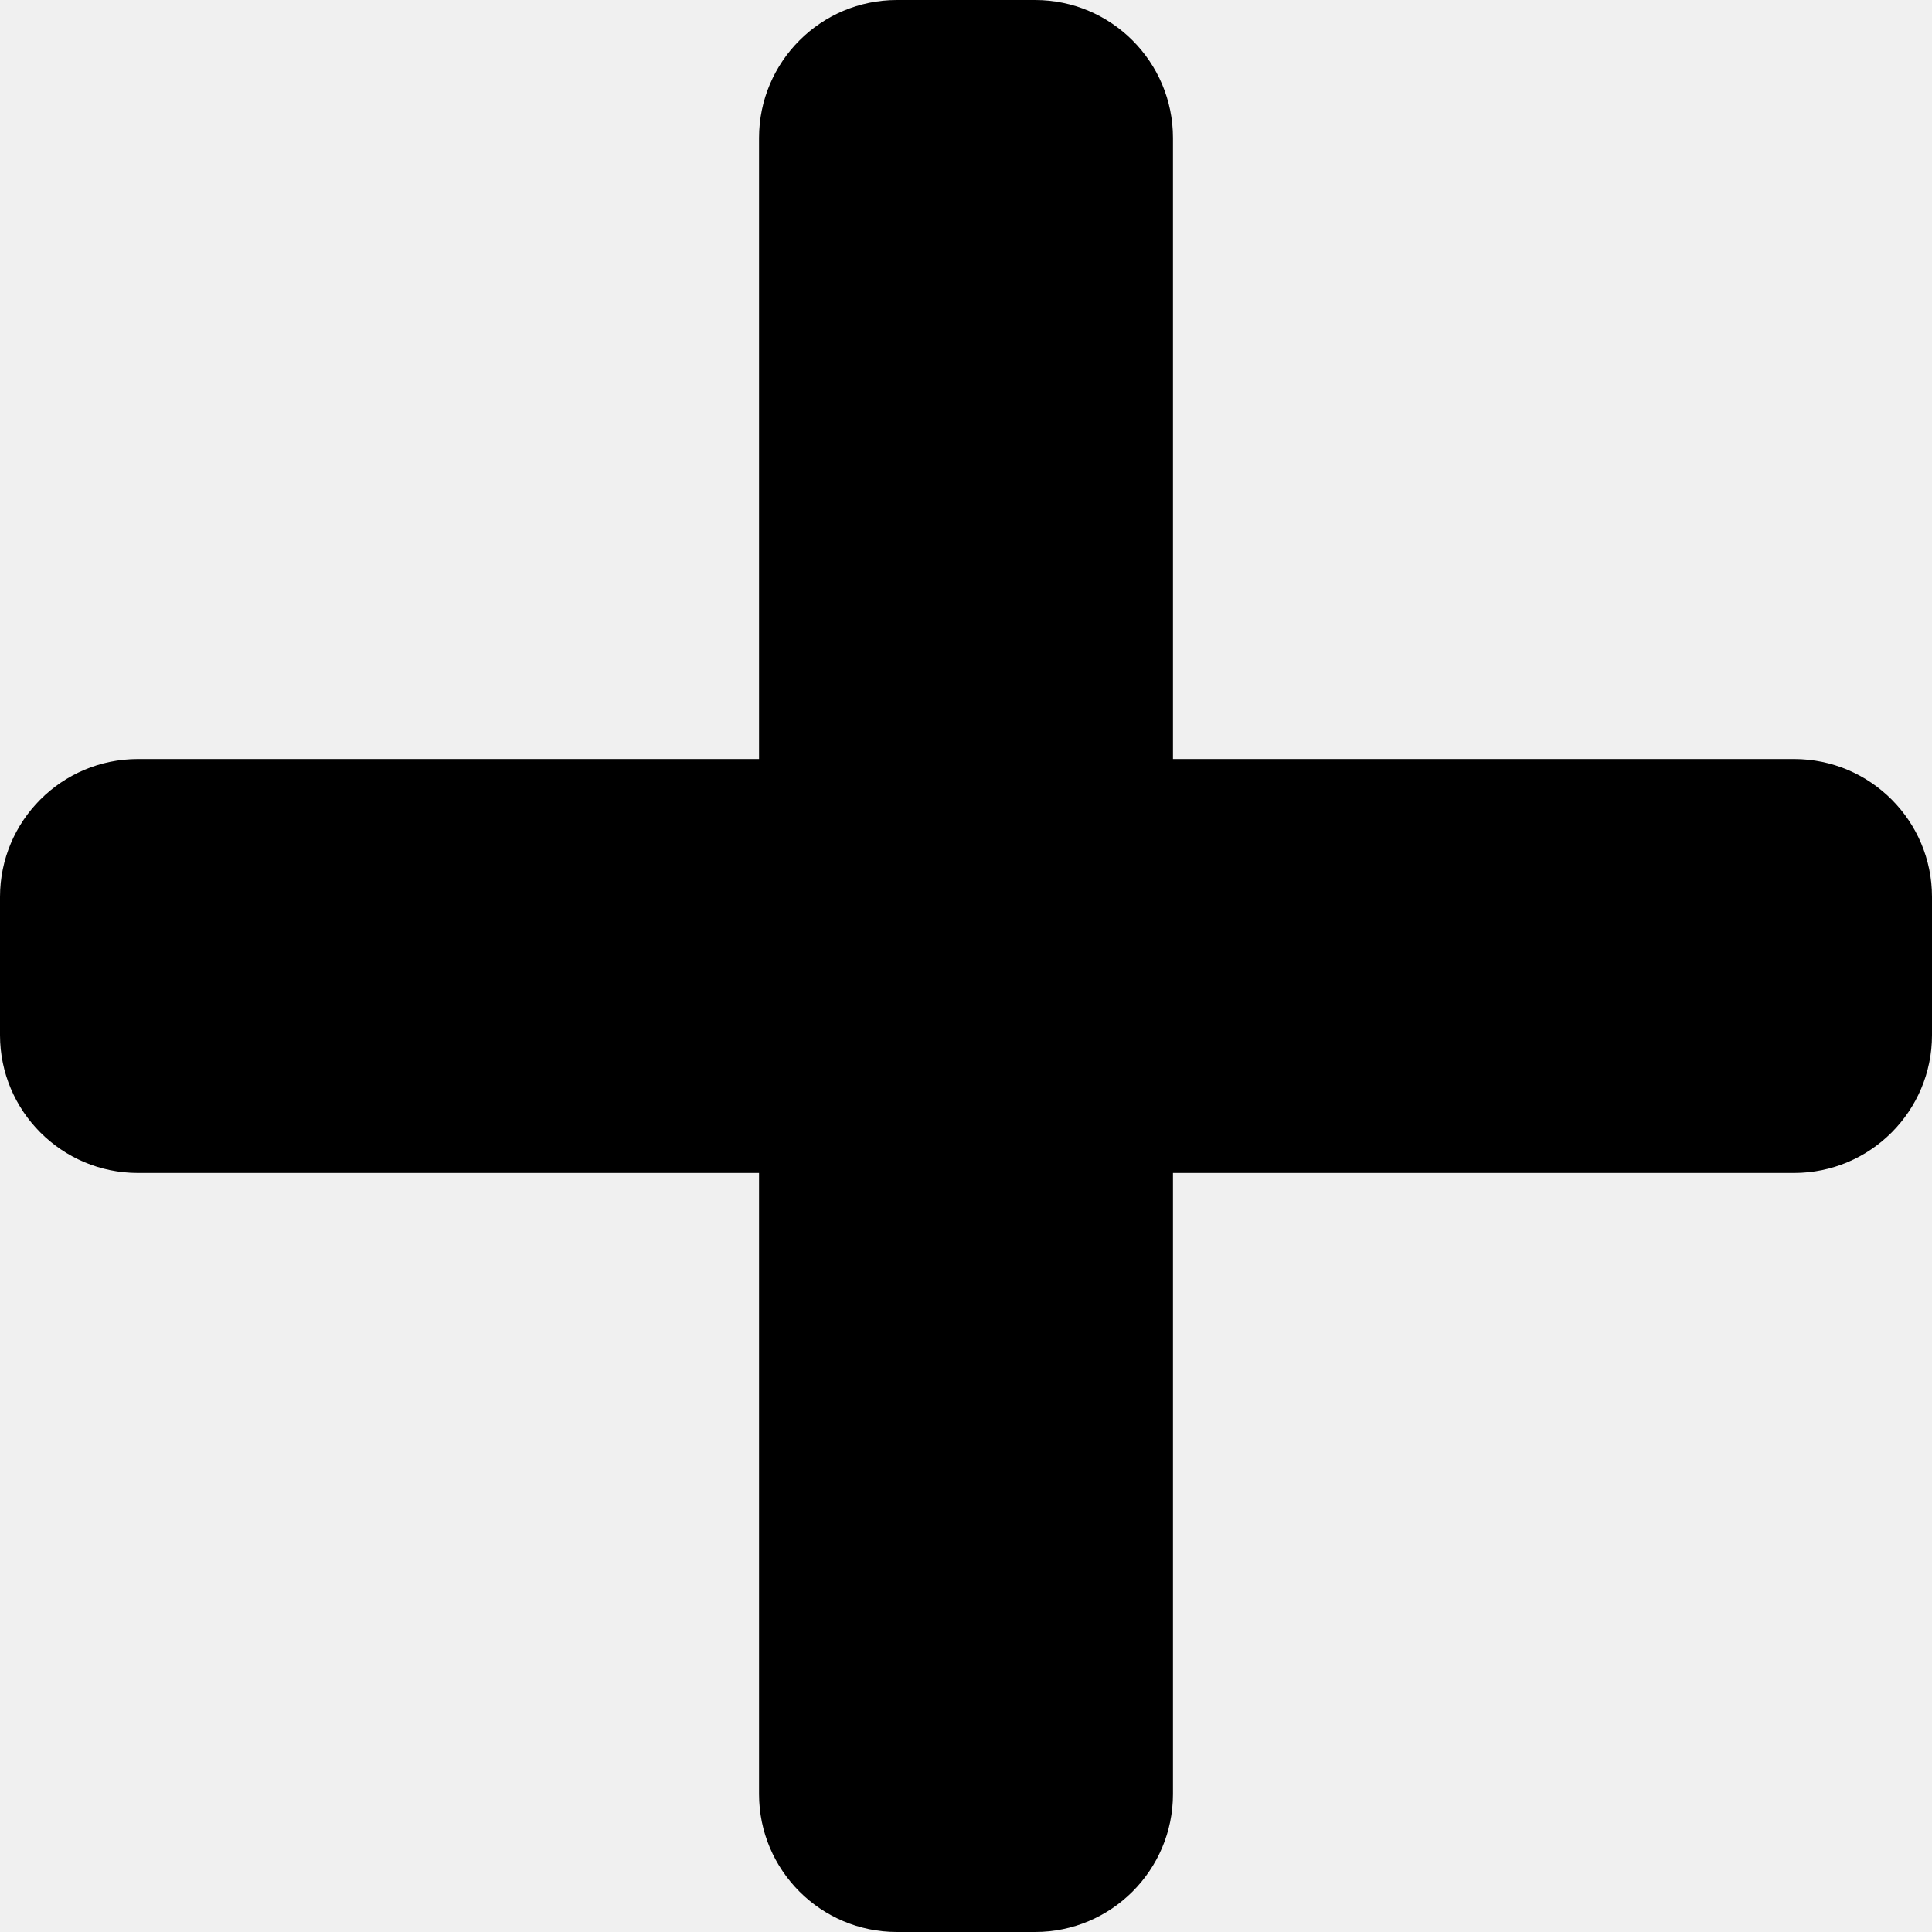
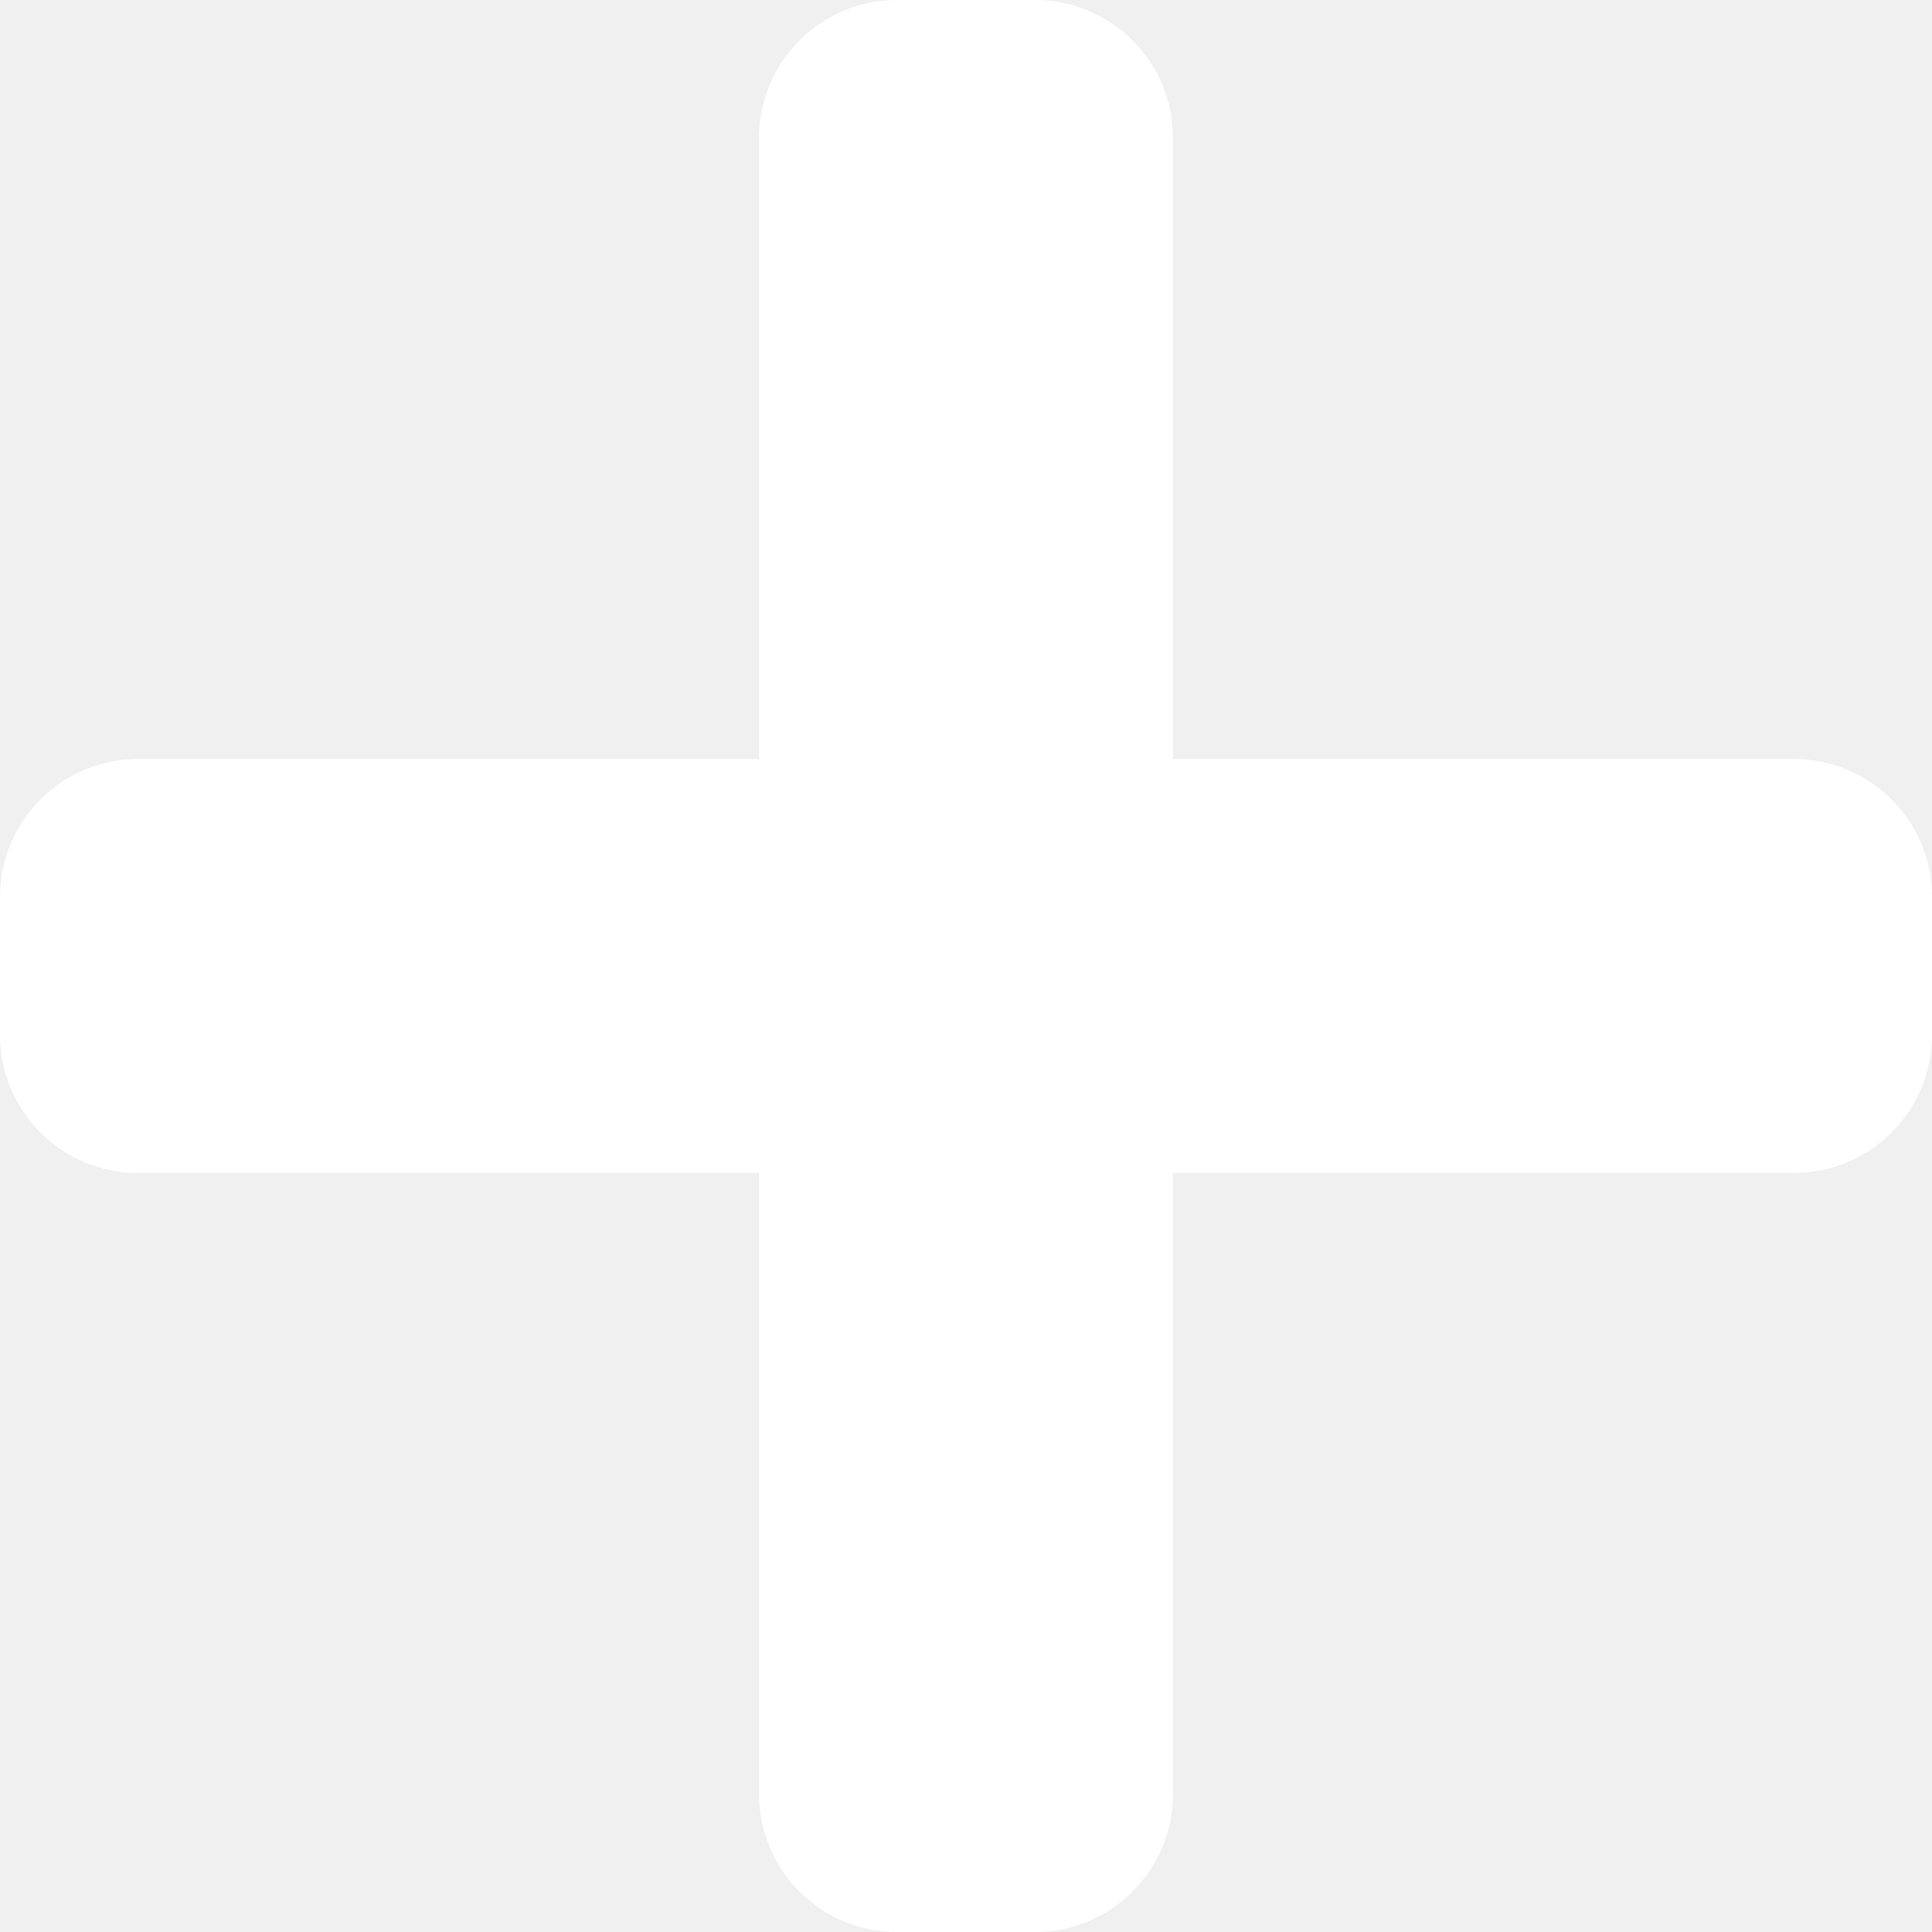
<svg xmlns="http://www.w3.org/2000/svg" width="8" height="8" viewBox="0 0 8 8" fill="none">
-   <path d="M7.429 3.143H4.857V0.571C4.857 0.256 4.601 0 4.286 0H3.714C3.399 0 3.143 0.256 3.143 0.571V3.143H0.571C0.256 3.143 0 3.399 0 3.714V4.286C0 4.601 0.256 4.857 0.571 4.857H3.143V7.429C3.143 7.744 3.399 8 3.714 8H4.286C4.601 8 4.857 7.744 4.857 7.429V4.857H7.429C7.744 4.857 8 4.601 8 4.286V3.714C8 3.399 7.744 3.143 7.429 3.143Z" fill="black" />
+   <path d="M7.429 3.143H4.857V0.571C4.857 0.256 4.601 0 4.286 0H3.714C3.399 0 3.143 0.256 3.143 0.571V3.143H0.571C0.256 3.143 0 3.399 0 3.714V4.286C0 4.601 0.256 4.857 0.571 4.857H3.143V7.429C3.143 7.744 3.399 8 3.714 8H4.286C4.601 8 4.857 7.744 4.857 7.429V4.857H7.429C7.744 4.857 8 4.601 8 4.286V3.714C8 3.399 7.744 3.143 7.429 3.143Z" fill="white" />
</svg>
